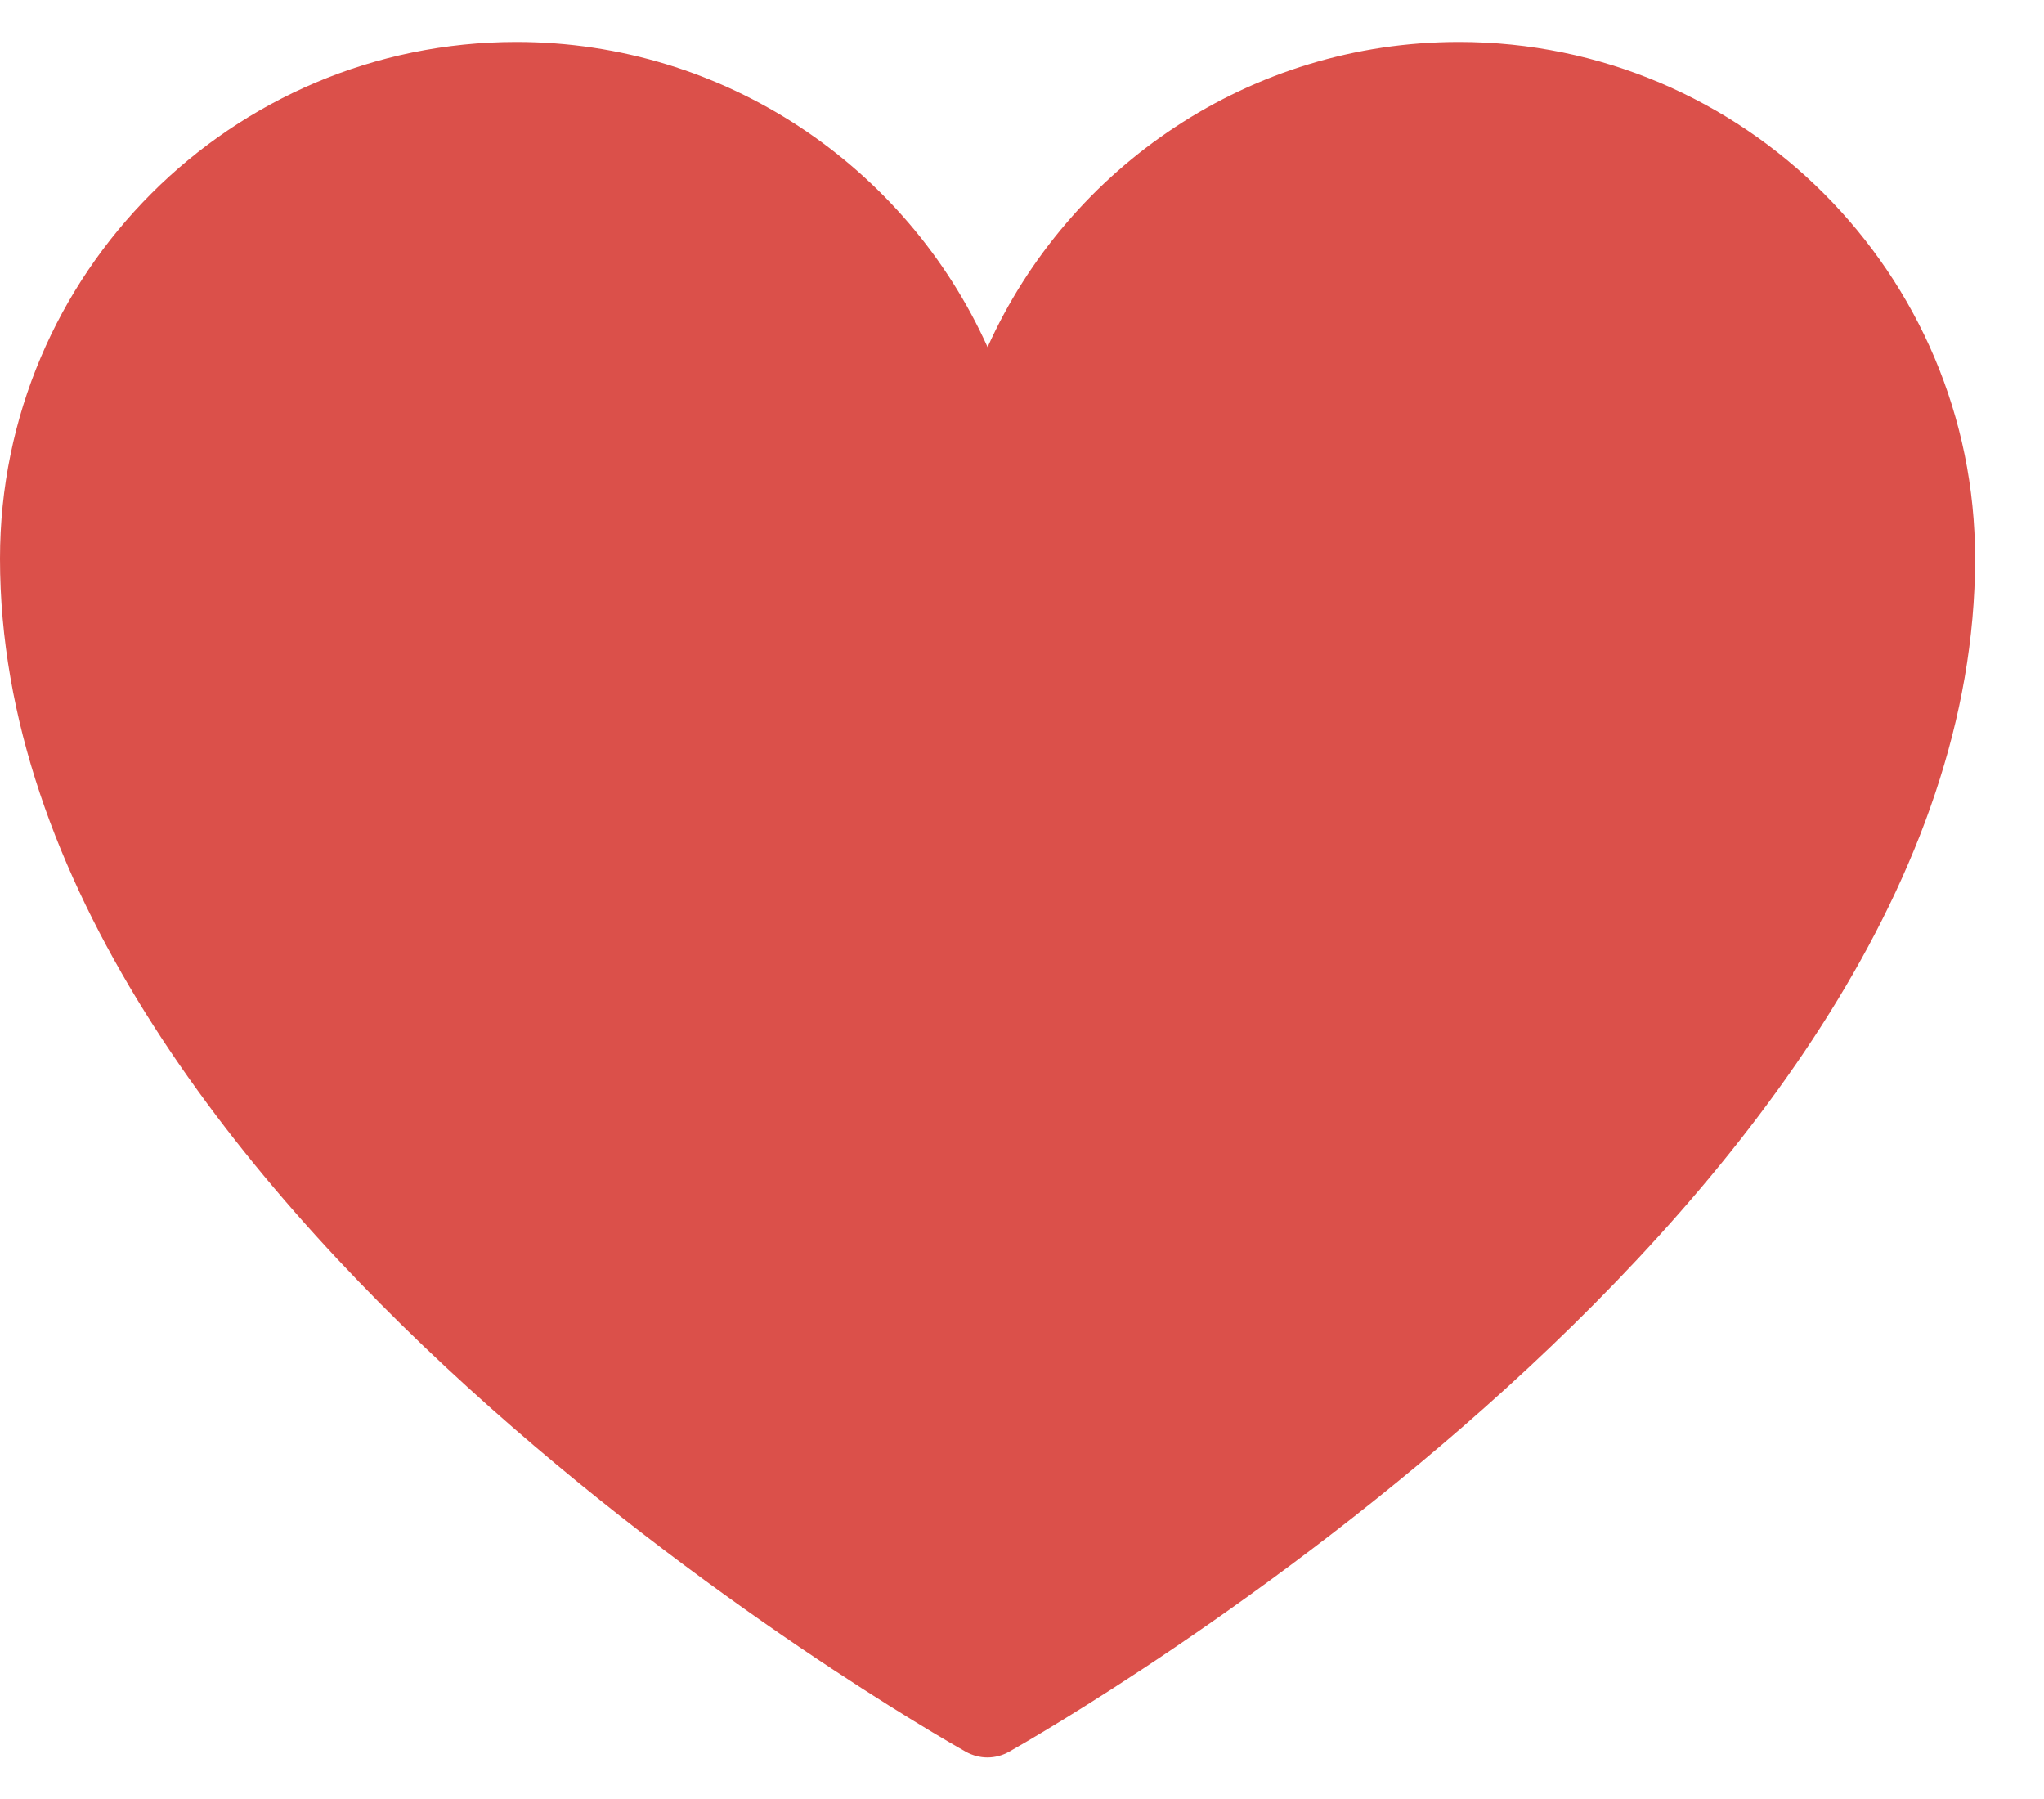
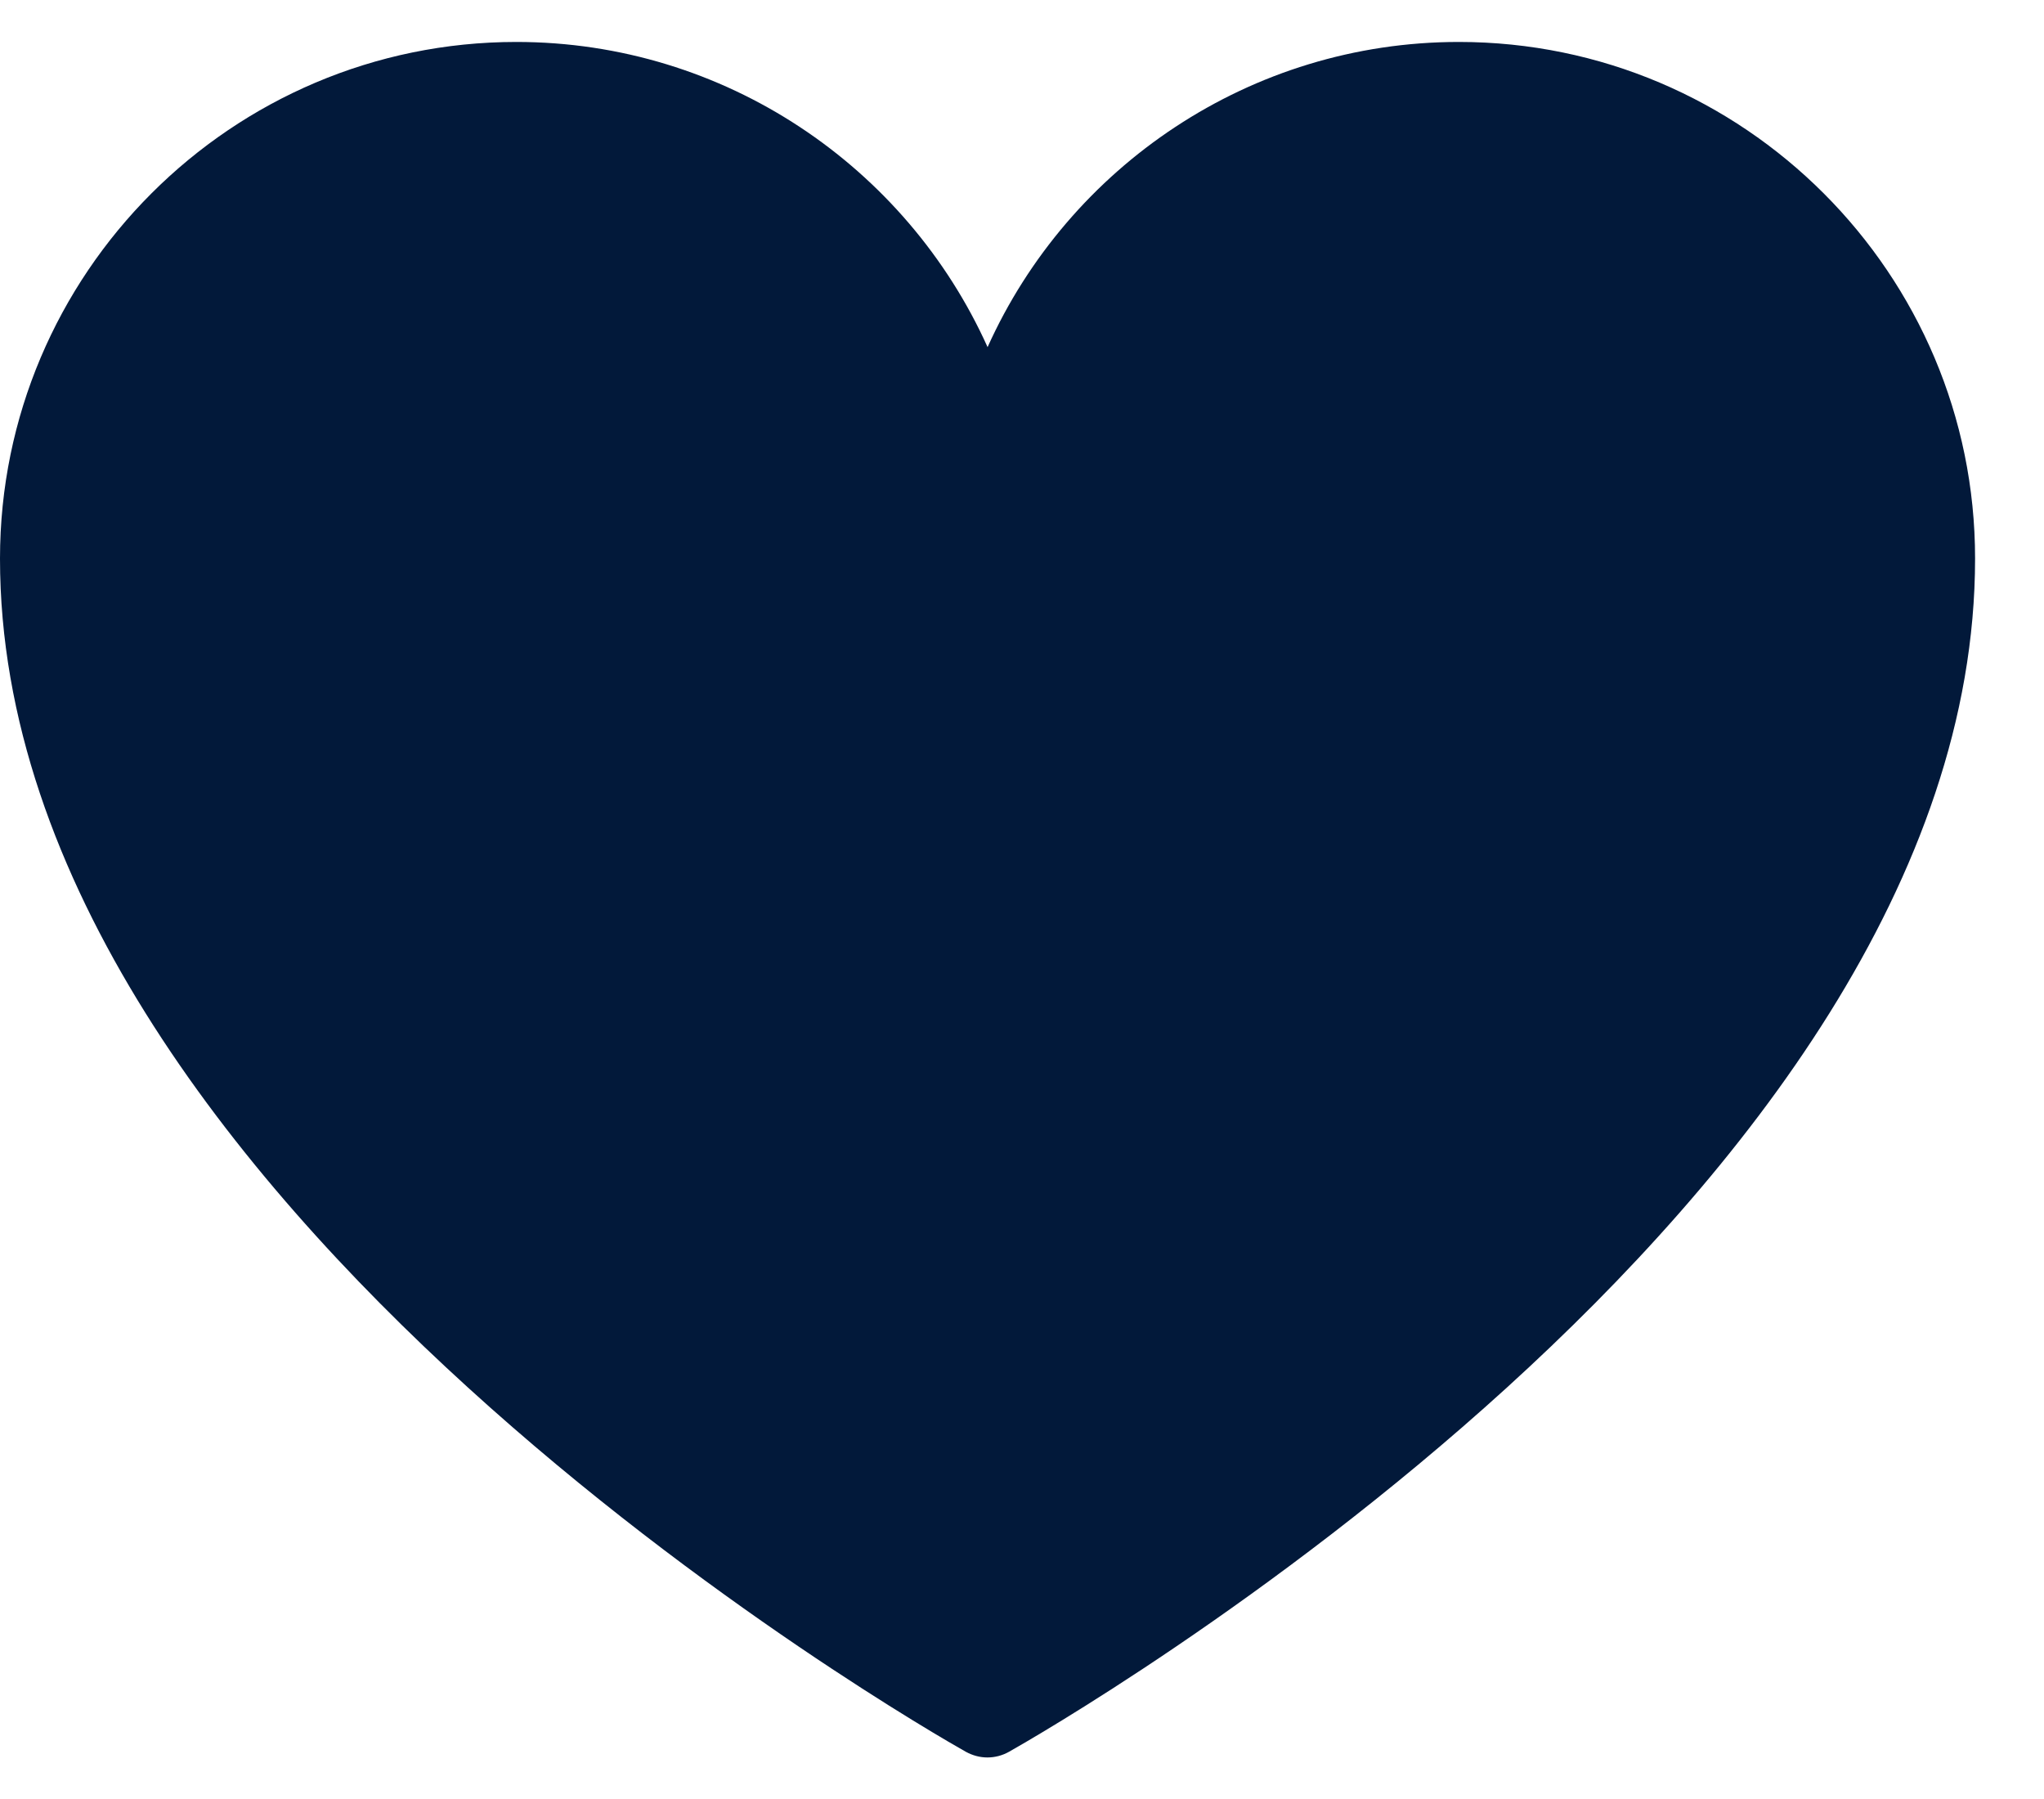
<svg xmlns="http://www.w3.org/2000/svg" width="25" height="22" viewBox="0 0 25 22" fill="none">
-   <path d="M17.843 0.513C15.293 0.513 13.072 2.038 12.079 4.245C11.086 2.04 8.866 0.513 6.315 0.513C2.833 0.513 0 3.348 0 6.831C0 14.684 11.329 21.15 11.812 21.422C11.896 21.468 11.985 21.492 12.077 21.492C12.169 21.492 12.261 21.468 12.342 21.422C12.823 21.15 24.157 14.684 24.157 6.831C24.159 3.348 21.326 0.513 17.843 0.513Z" fill="#DB504A" />
+   <path d="M17.843 0.513C15.293 0.513 13.072 2.038 12.079 4.245C11.086 2.04 8.866 0.513 6.315 0.513C2.833 0.513 0 3.348 0 6.831C0 14.684 11.329 21.15 11.812 21.422C11.896 21.468 11.985 21.492 12.077 21.492C12.169 21.492 12.261 21.468 12.342 21.422C12.823 21.15 24.157 14.684 24.157 6.831C24.159 3.348 21.326 0.513 17.843 0.513Z" fill="#02193A" />
</svg>
